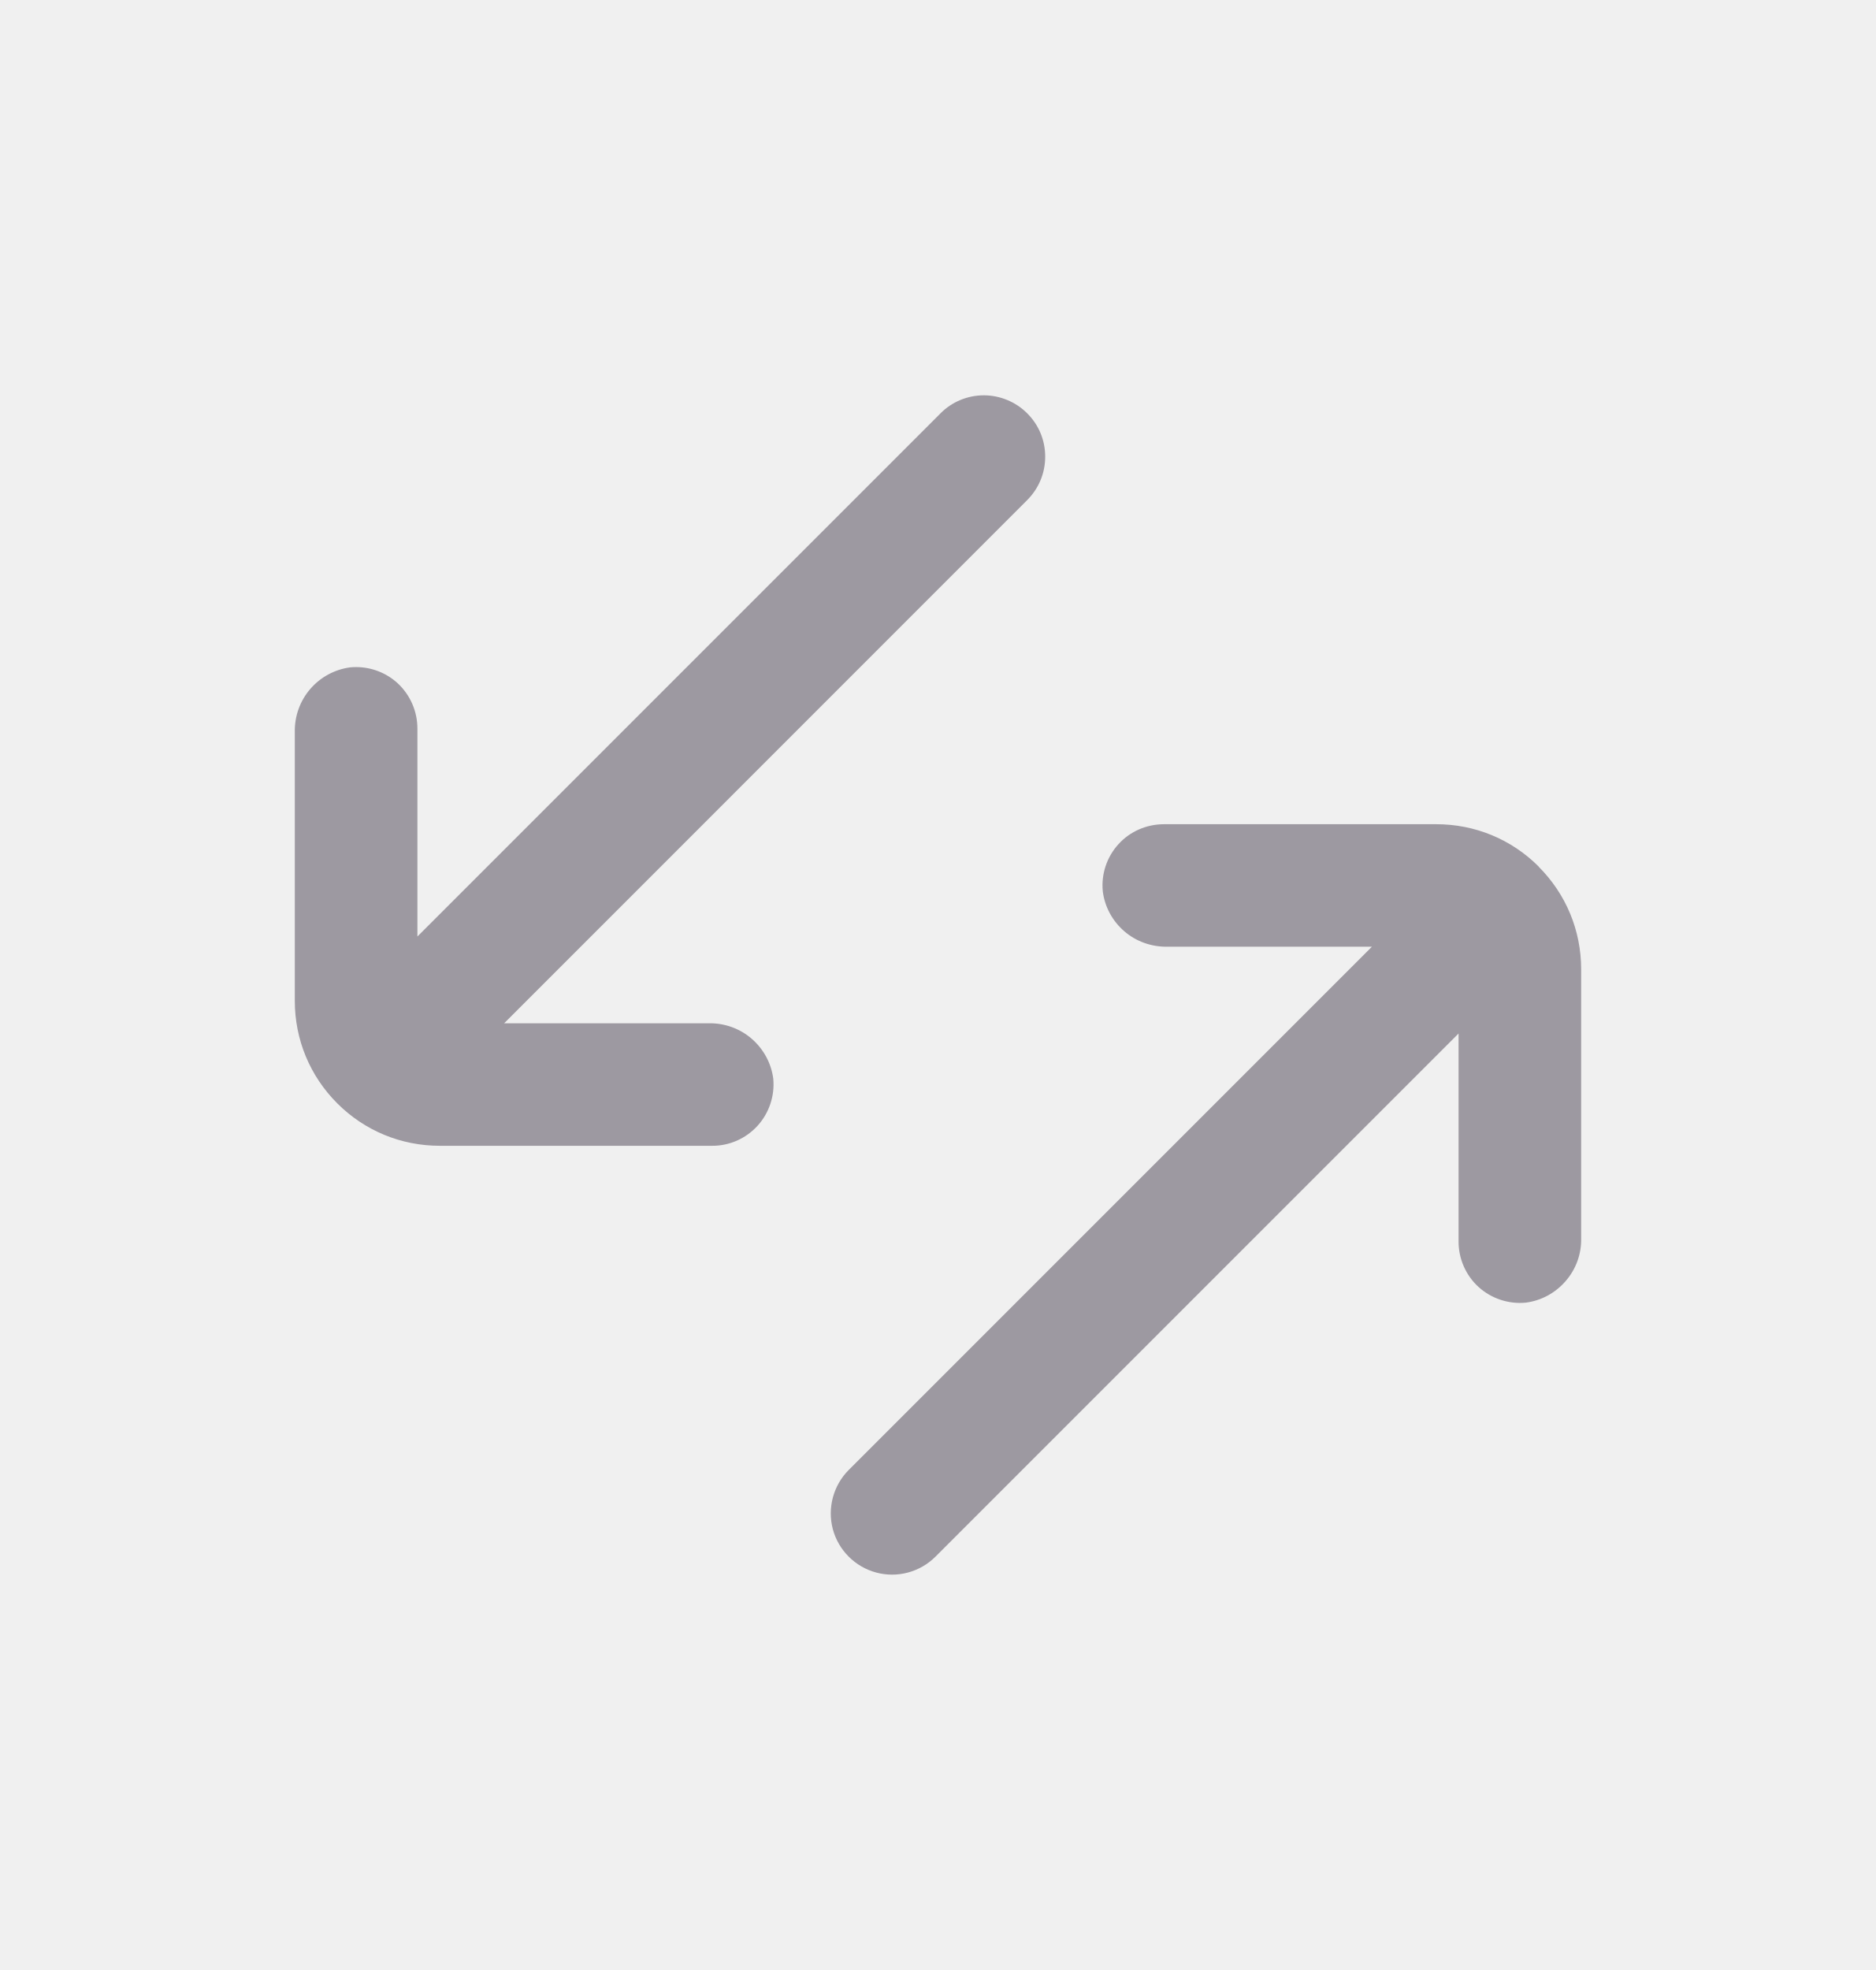
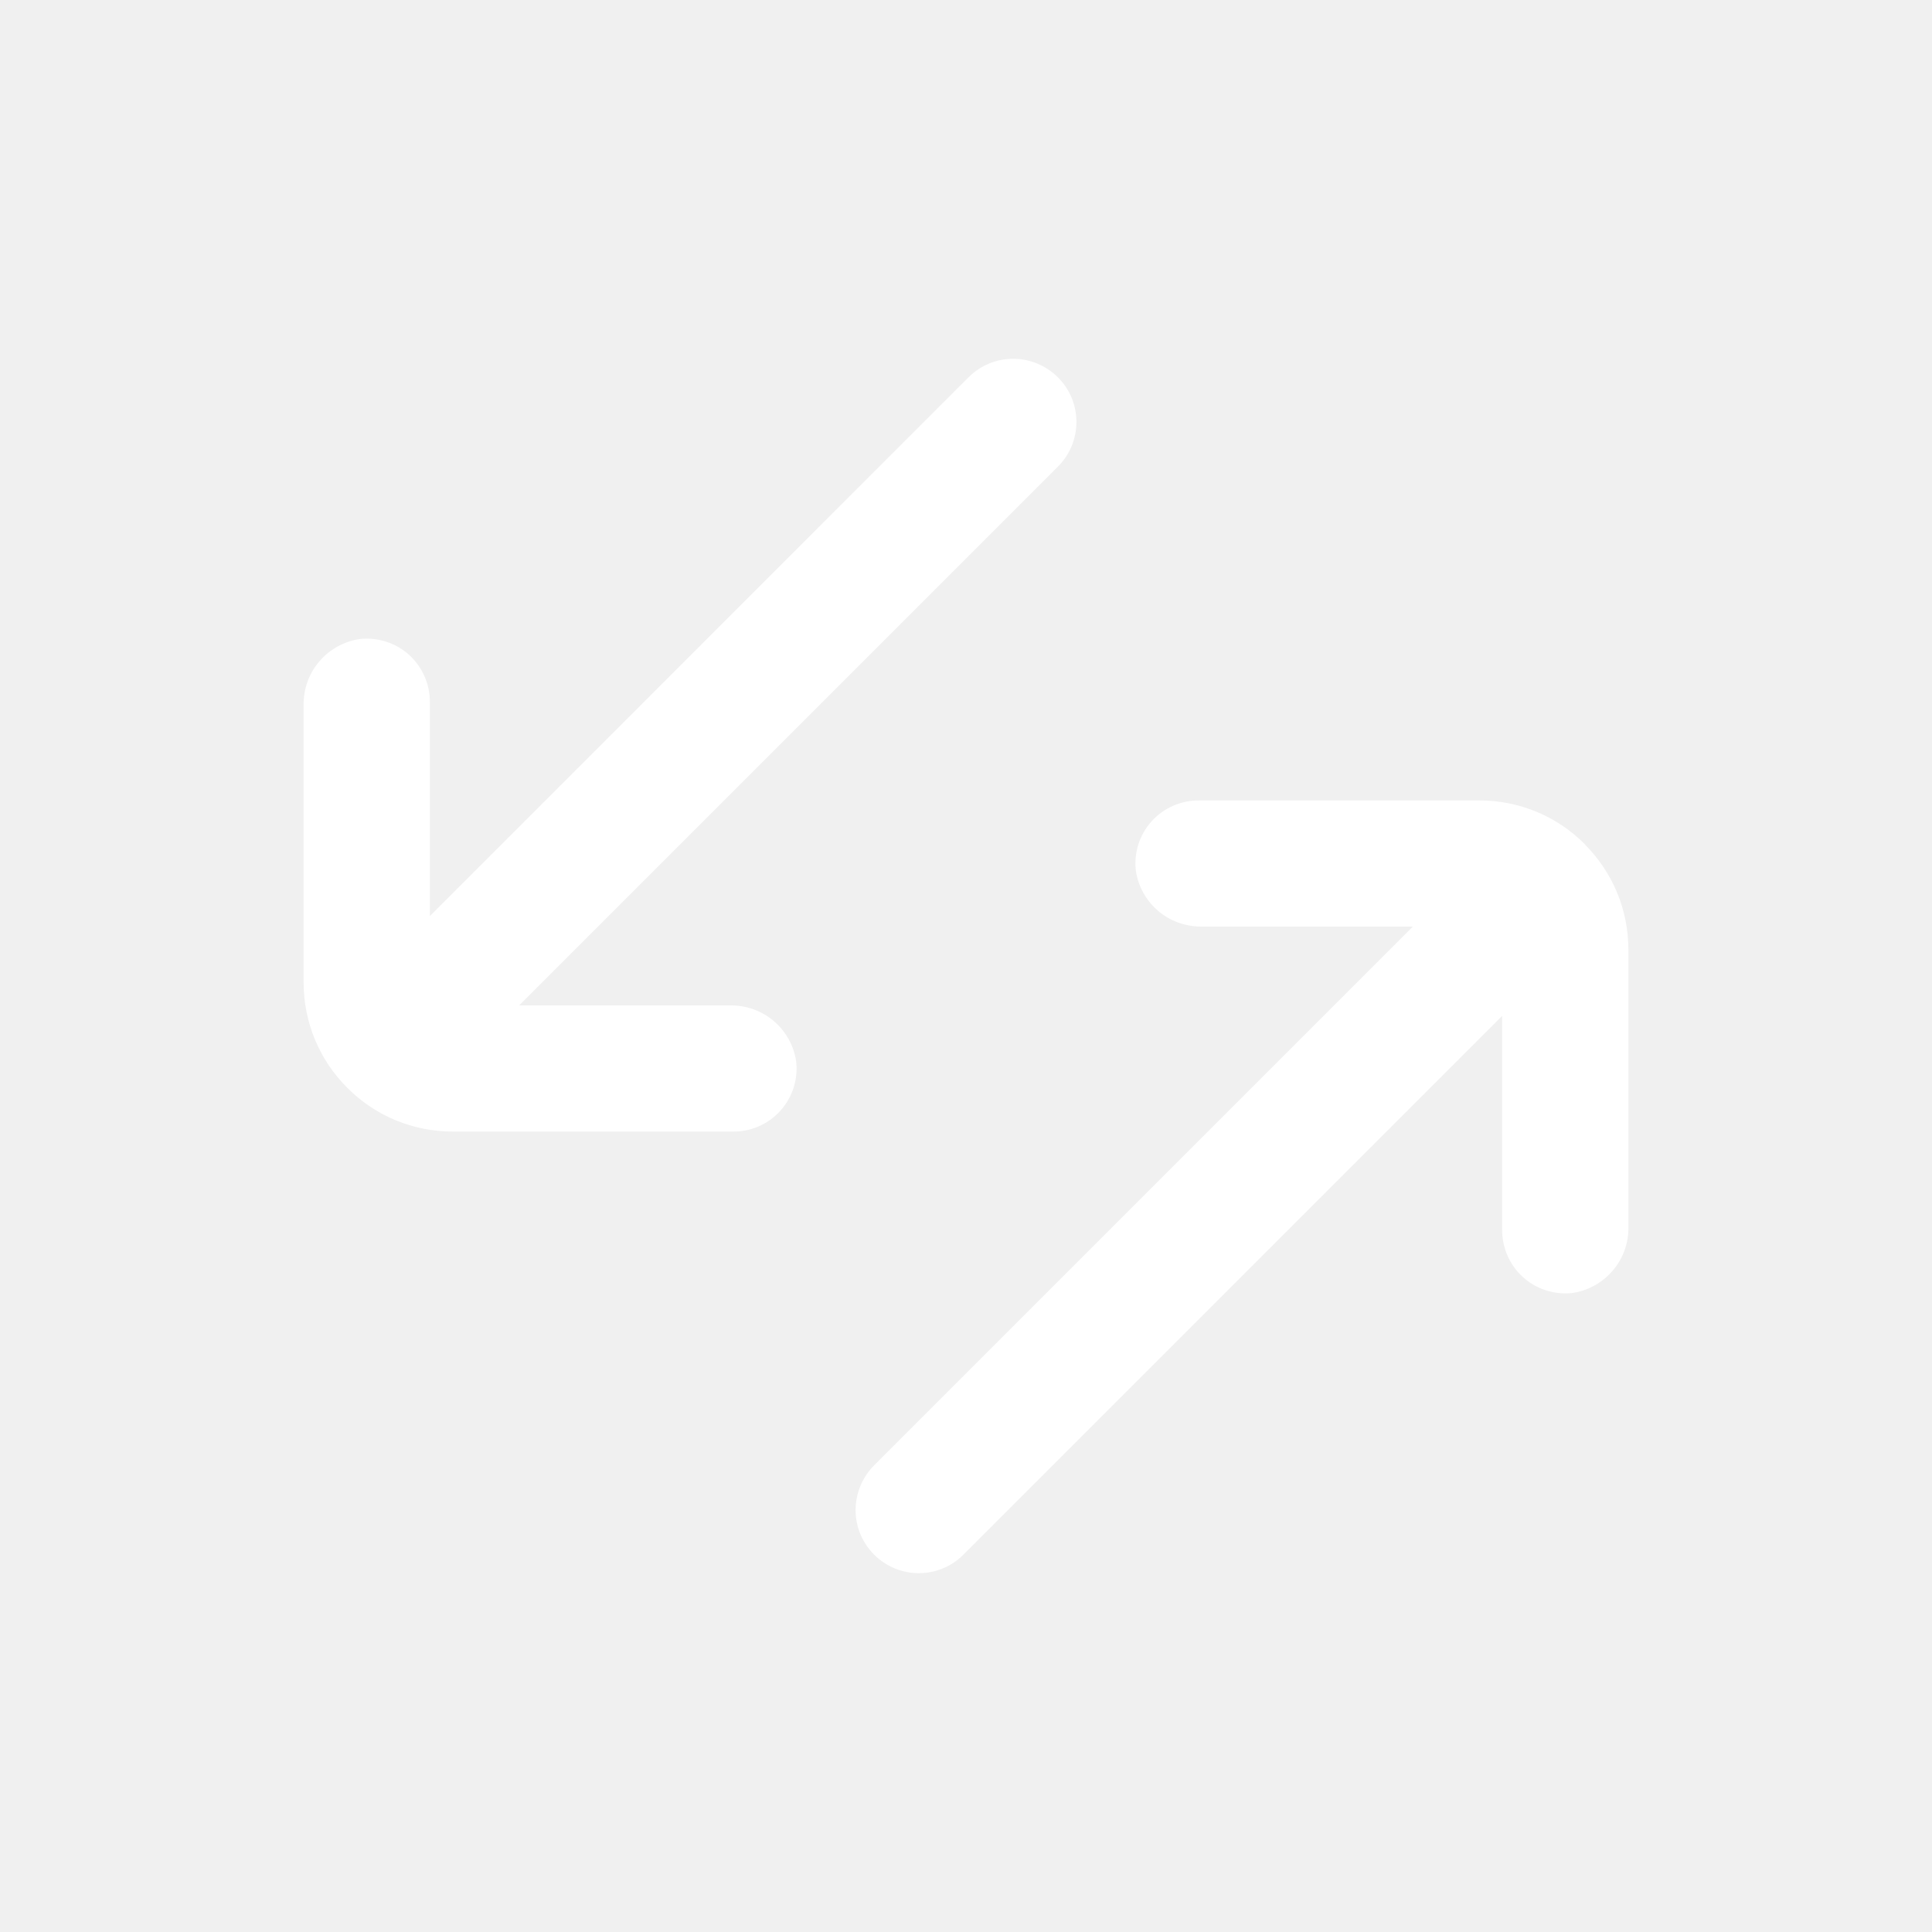
- <svg xmlns="http://www.w3.org/2000/svg" width="20" height="21" viewBox="0 0 20 21" fill="none">
-   <path d="M16.405 9.238C16.113 8.946 15.725 8.786 15.312 8.786H12.411C12.223 8.786 12.047 8.863 11.924 8.999C11.8 9.135 11.739 9.318 11.757 9.501C11.777 9.665 11.859 9.817 11.986 9.927C12.112 10.036 12.274 10.094 12.445 10.092H14.626L9.049 15.669C8.884 15.834 8.819 16.076 8.879 16.301C8.939 16.526 9.117 16.703 9.341 16.763C9.566 16.824 9.808 16.759 9.973 16.594L15.55 11.017V13.232C15.549 13.417 15.627 13.595 15.763 13.719C15.9 13.843 16.084 13.904 16.267 13.886C16.431 13.865 16.582 13.783 16.691 13.657C16.802 13.53 16.861 13.367 16.857 13.199V10.332C16.857 9.919 16.696 9.531 16.404 9.239L16.405 9.238Z" fill="#9D99A1" />
-   <path d="M8.014 11.073C7.887 10.963 7.723 10.905 7.556 10.908H5.375L10.951 5.331C11.075 5.207 11.143 5.043 11.143 4.868C11.143 4.693 11.075 4.529 10.951 4.406C10.83 4.284 10.661 4.214 10.489 4.214C10.317 4.214 10.15 4.282 10.027 4.406L4.45 9.983V7.769C4.451 7.583 4.373 7.406 4.237 7.281C4.116 7.171 3.958 7.111 3.796 7.111C3.775 7.111 3.754 7.112 3.733 7.114C3.569 7.136 3.418 7.217 3.309 7.343C3.199 7.47 3.14 7.633 3.143 7.802V10.669C3.143 11.082 3.304 11.47 3.596 11.762C3.888 12.054 4.276 12.214 4.689 12.214H7.589C7.773 12.216 7.95 12.139 8.076 12.001C8.2 11.865 8.261 11.682 8.244 11.499C8.223 11.335 8.141 11.183 8.014 11.073H8.014Z" fill="#9D99A1" />
+ <svg xmlns="http://www.w3.org/2000/svg" width="20" height="20" viewBox="0 0 20 20" fill="none">
+   <path d="M16.405 8.738C16.113 8.446 15.725 8.286 15.312 8.286H12.411C12.224 8.286 12.048 8.363 11.924 8.499C11.8 8.635 11.739 8.818 11.757 9.001C11.777 9.165 11.859 9.317 11.986 9.427C12.113 9.536 12.275 9.594 12.445 9.592H14.626L9.049 15.169C8.884 15.334 8.819 15.576 8.879 15.801C8.94 16.026 9.117 16.203 9.342 16.263C9.567 16.324 9.809 16.259 9.973 16.094L15.55 10.517V12.732C15.55 12.917 15.627 13.095 15.764 13.219C15.9 13.343 16.084 13.404 16.268 13.386C16.432 13.365 16.582 13.283 16.692 13.157C16.802 13.03 16.861 12.867 16.857 12.699V9.831C16.857 9.419 16.696 9.031 16.404 8.739L16.405 8.738Z" fill="white" />
+   <path d="M8.014 10.573C7.886 10.463 7.723 10.405 7.555 10.408H5.374L10.951 4.831C11.075 4.707 11.143 4.543 11.143 4.368C11.143 4.193 11.075 4.029 10.951 3.906C10.829 3.784 10.661 3.714 10.489 3.714C10.316 3.714 10.15 3.782 10.026 3.906L4.45 9.483V7.269C4.451 7.083 4.373 6.906 4.237 6.781C4.116 6.671 3.958 6.611 3.796 6.611C3.775 6.611 3.754 6.612 3.733 6.614C3.569 6.636 3.418 6.717 3.309 6.843C3.198 6.97 3.14 7.133 3.143 7.302V10.169C3.143 10.582 3.304 10.97 3.596 11.262C3.888 11.554 4.276 11.714 4.689 11.714H7.589C7.772 11.716 7.95 11.639 8.076 11.501C8.2 11.365 8.261 11.182 8.243 10.999C8.223 10.835 8.141 10.683 8.014 10.573H8.014Z" fill="white" />
</svg>
